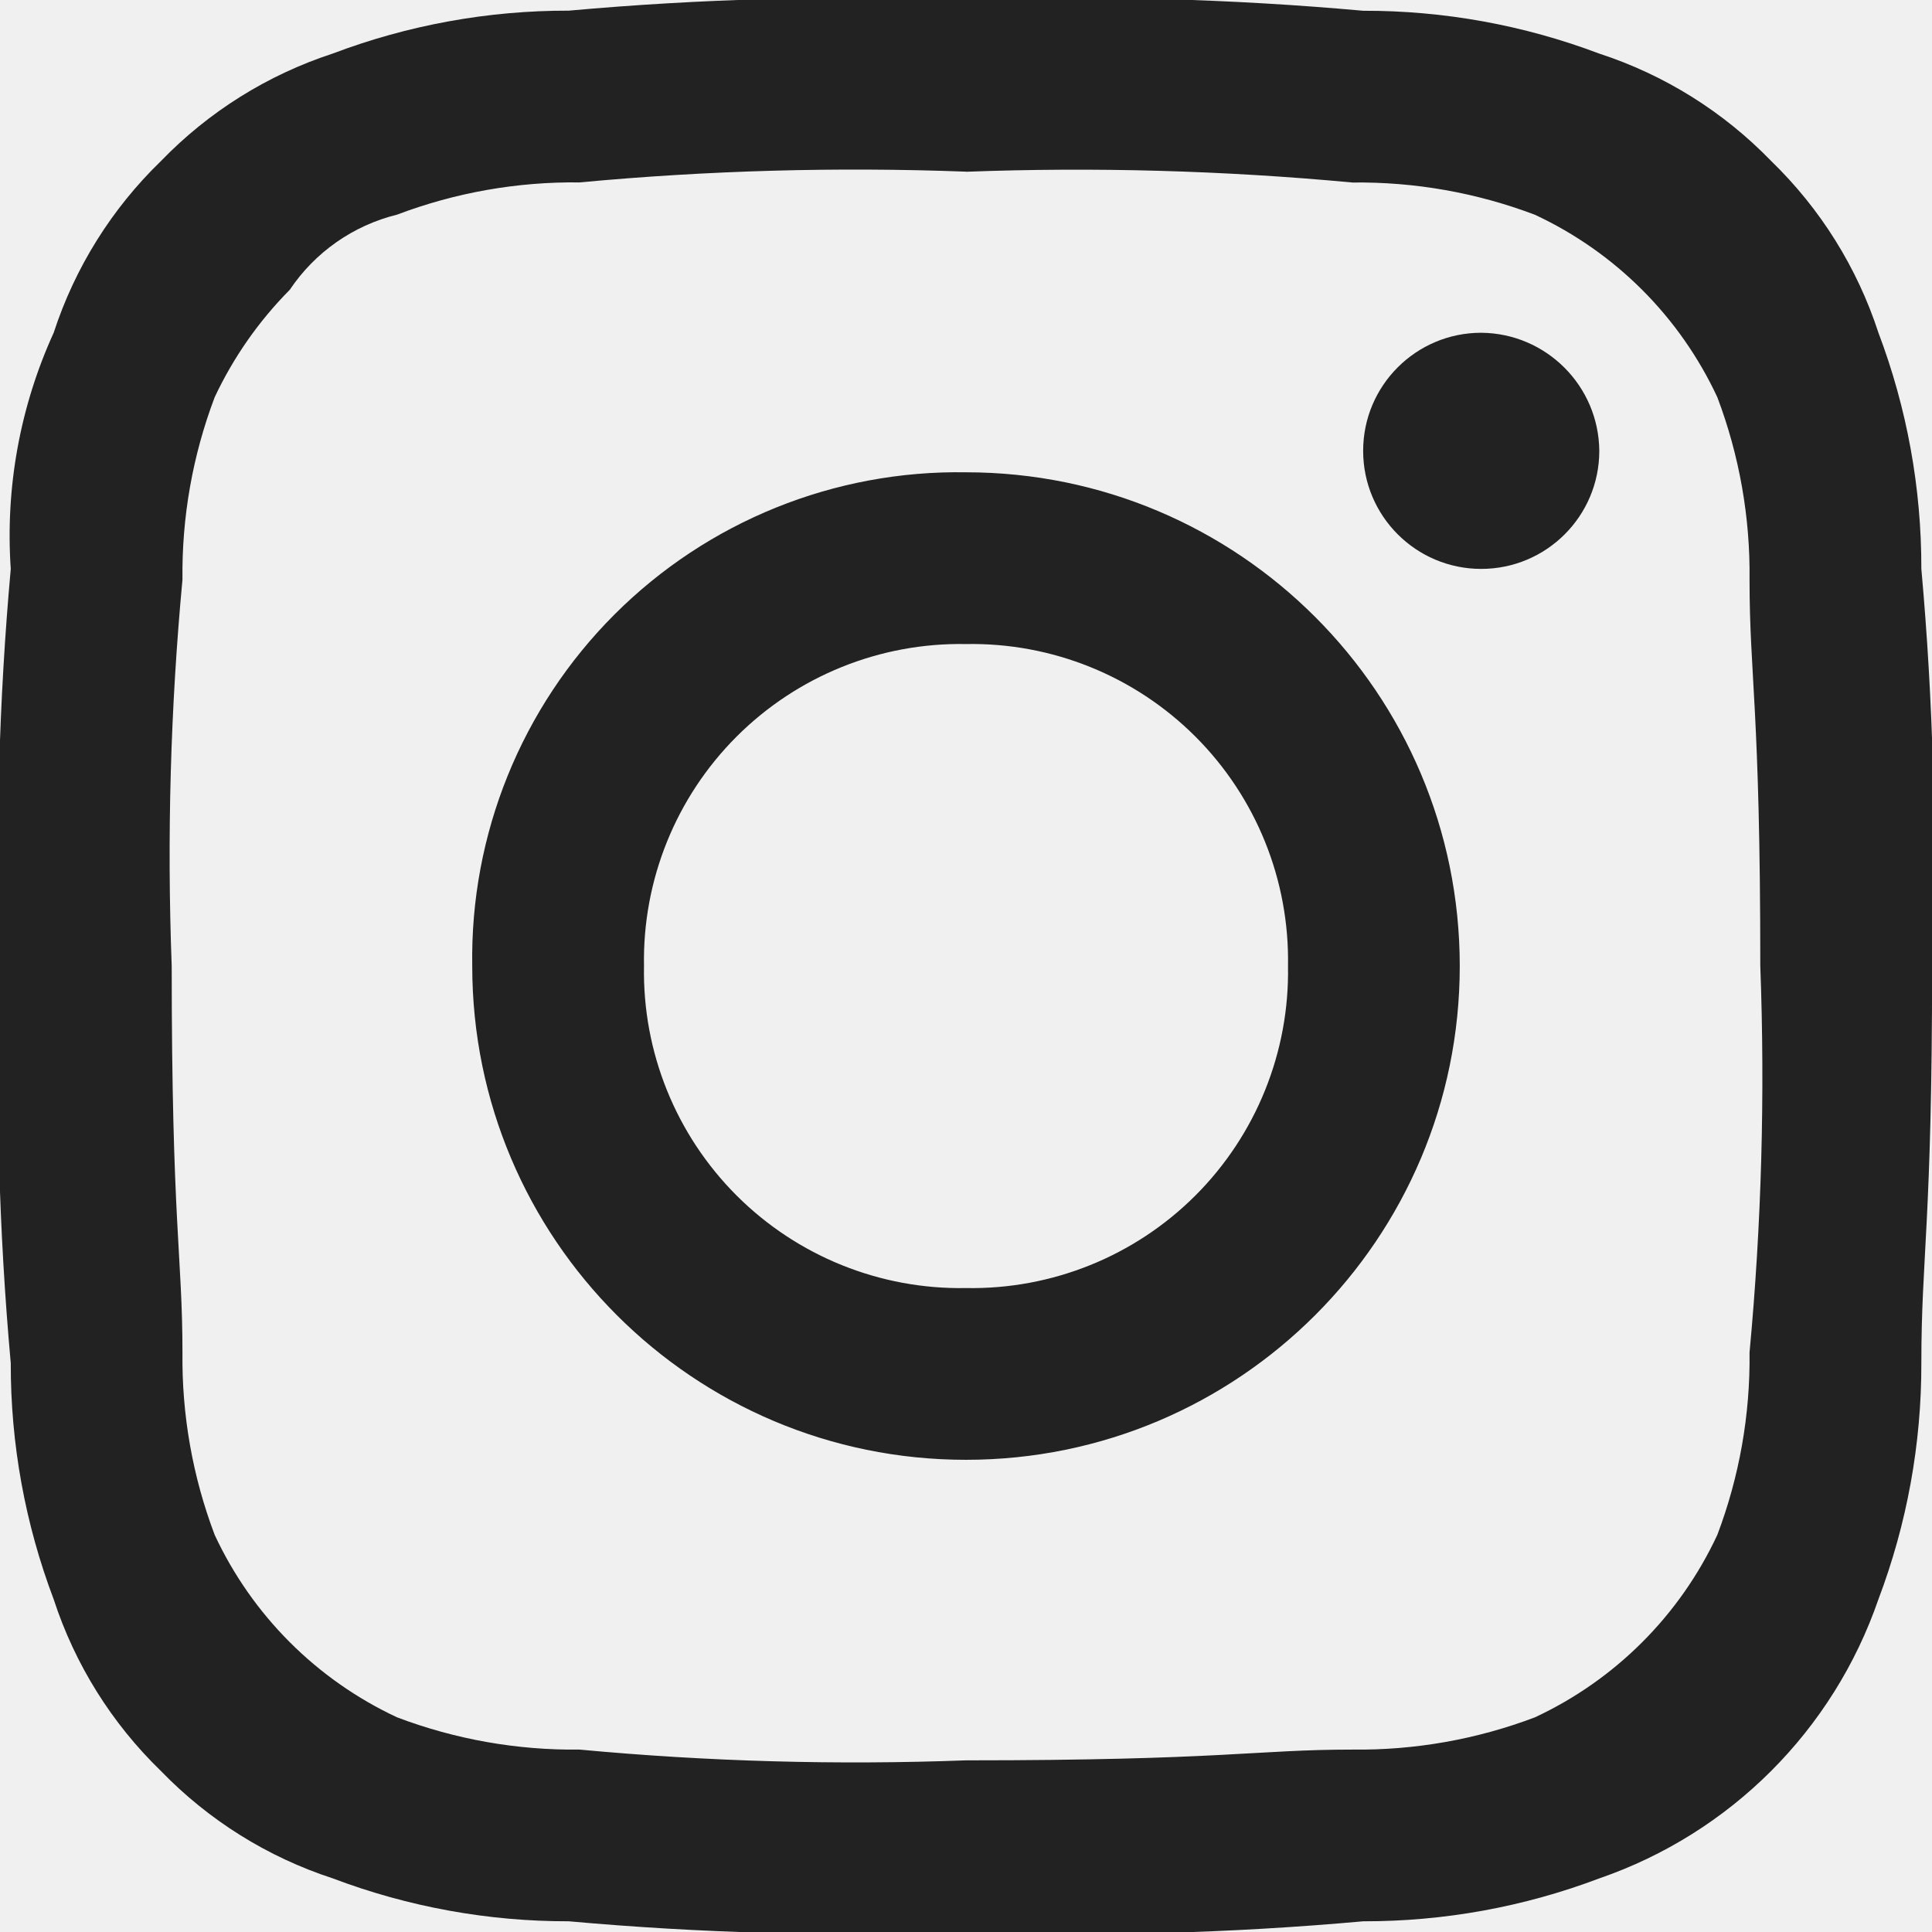
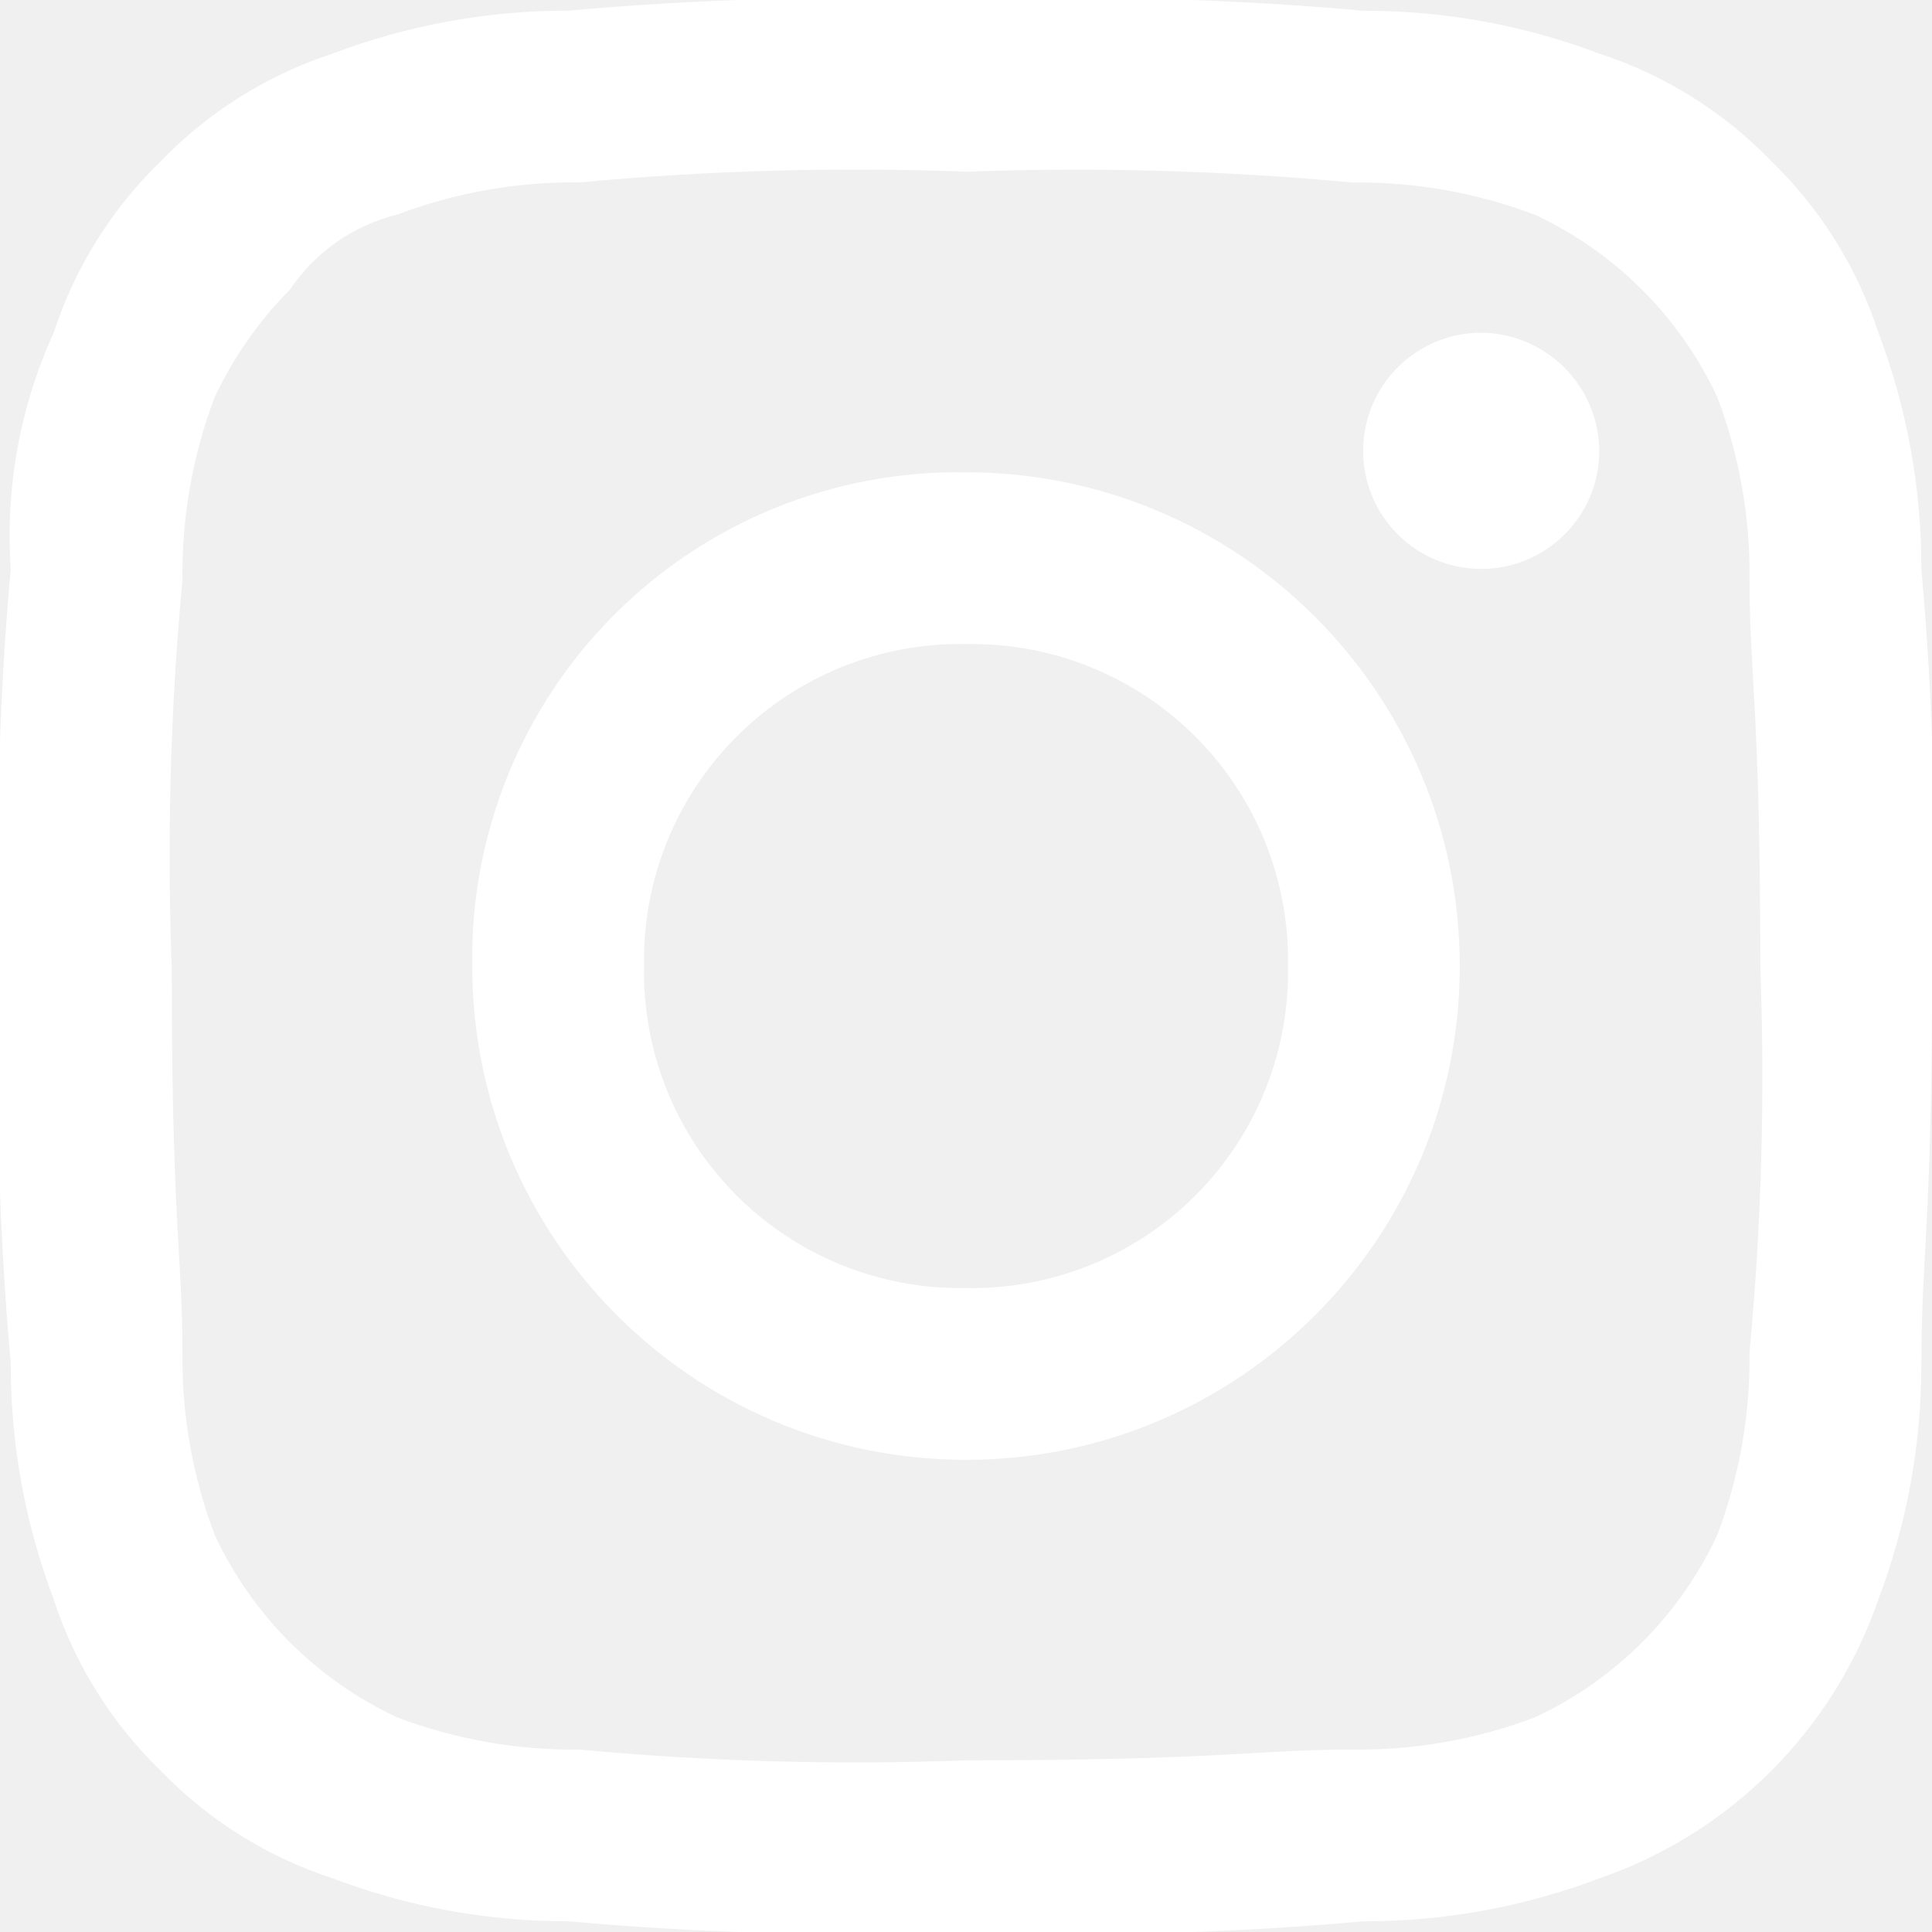
<svg xmlns="http://www.w3.org/2000/svg" width="37.536" height="37.536">
-   <path d="M18.768 3.337a57.547 57.547 0 017.507.209 9.672 9.672 0 013.545.626 7.324 7.324 0 013.545 3.545 9.672 9.672 0 01.626 3.545c0 1.877.209 2.5.209 7.507a57.546 57.546 0 01-.209 7.507 9.672 9.672 0 01-.626 3.545 7.324 7.324 0 01-3.545 3.545 9.672 9.672 0 01-3.545.626c-1.877 0-2.5.209-7.507.209a57.546 57.546 0 01-7.507-.209 9.672 9.672 0 01-3.545-.626 7.324 7.324 0 01-3.545-3.545 9.672 9.672 0 01-.626-3.545c0-1.877-.209-2.5-.209-7.507a57.547 57.547 0 01.209-7.507 9.672 9.672 0 01.626-3.545A7.49 7.49 0 015.63 5.63a3.526 3.526 0 012.085-1.46 9.672 9.672 0 013.545-.626 57.547 57.547 0 017.507-.209m0-3.337a61.617 61.617 0 00-7.716.209 12.874 12.874 0 00-4.588.834 8.164 8.164 0 00-3.335 2.087 8.164 8.164 0 00-2.085 3.337 9.5 9.5 0 00-.834 4.588A61.617 61.617 0 000 18.768a61.616 61.616 0 00.209 7.716 12.874 12.874 0 00.834 4.588 8.164 8.164 0 002.085 3.337 8.164 8.164 0 003.337 2.085 12.874 12.874 0 004.588.834 61.616 61.616 0 007.716.209 61.616 61.616 0 007.716-.209 12.874 12.874 0 004.588-.834 8.749 8.749 0 005.422-5.422 12.874 12.874 0 00.834-4.588c0-2.085.209-2.711.209-7.716a61.616 61.616 0 00-.209-7.716 12.874 12.874 0 00-.834-4.588 8.164 8.164 0 00-2.085-3.337 8.164 8.164 0 00-3.337-2.085 12.874 12.874 0 00-4.589-.833A61.616 61.616 0 0018.768 0m0 9.176a9.438 9.438 0 00-9.593 9.593 9.593 9.593 0 109.593-9.593m0 15.849a6.144 6.144 0 01-6.256-6.256 6.144 6.144 0 016.256-6.256 6.144 6.144 0 016.256 6.256 6.144 6.144 0 01-6.256 6.256m10.01-18.56a2.294 2.294 0 102.294 2.294 2.314 2.314 0 00-2.294-2.294" fill="#222222" fill-rule="evenodd" />
+   <path d="M18.768 3.337a57.547 57.547 0 017.507.209 9.672 9.672 0 013.545.626 7.324 7.324 0 013.545 3.545 9.672 9.672 0 01.626 3.545c0 1.877.209 2.5.209 7.507a57.546 57.546 0 01-.209 7.507 9.672 9.672 0 01-.626 3.545 7.324 7.324 0 01-3.545 3.545 9.672 9.672 0 01-3.545.626c-1.877 0-2.5.209-7.507.209a57.546 57.546 0 01-7.507-.209 9.672 9.672 0 01-3.545-.626 7.324 7.324 0 01-3.545-3.545 9.672 9.672 0 01-.626-3.545c0-1.877-.209-2.5-.209-7.507a57.547 57.547 0 01.209-7.507 9.672 9.672 0 01.626-3.545A7.49 7.49 0 015.63 5.63a3.526 3.526 0 012.085-1.46 9.672 9.672 0 013.545-.626 57.547 57.547 0 017.507-.209m0-3.337a61.617 61.617 0 00-7.716.209 12.874 12.874 0 00-4.588.834 8.164 8.164 0 00-3.335 2.087 8.164 8.164 0 00-2.085 3.337 9.5 9.5 0 00-.834 4.588A61.617 61.617 0 000 18.768a61.616 61.616 0 00.209 7.716 12.874 12.874 0 00.834 4.588 8.164 8.164 0 002.085 3.337 8.164 8.164 0 003.337 2.085 12.874 12.874 0 004.588.834 61.616 61.616 0 007.716.209 61.616 61.616 0 007.716-.209 12.874 12.874 0 004.588-.834 8.749 8.749 0 005.422-5.422 12.874 12.874 0 00.834-4.588c0-2.085.209-2.711.209-7.716a61.616 61.616 0 00-.209-7.716 12.874 12.874 0 00-.834-4.588 8.164 8.164 0 00-2.085-3.337 8.164 8.164 0 00-3.337-2.085 12.874 12.874 0 00-4.589-.833A61.616 61.616 0 0018.768 0m0 9.176a9.438 9.438 0 00-9.593 9.593 9.593 9.593 0 109.593-9.593m0 15.849a6.144 6.144 0 01-6.256-6.256 6.144 6.144 0 016.256-6.256 6.144 6.144 0 016.256 6.256 6.144 6.144 0 01-6.256 6.256m10.01-18.56a2.294 2.294 0 102.294 2.294 2.314 2.314 0 00-2.294-2.294" fill="#ffffff" fill-rule="evenodd" />
</svg>
